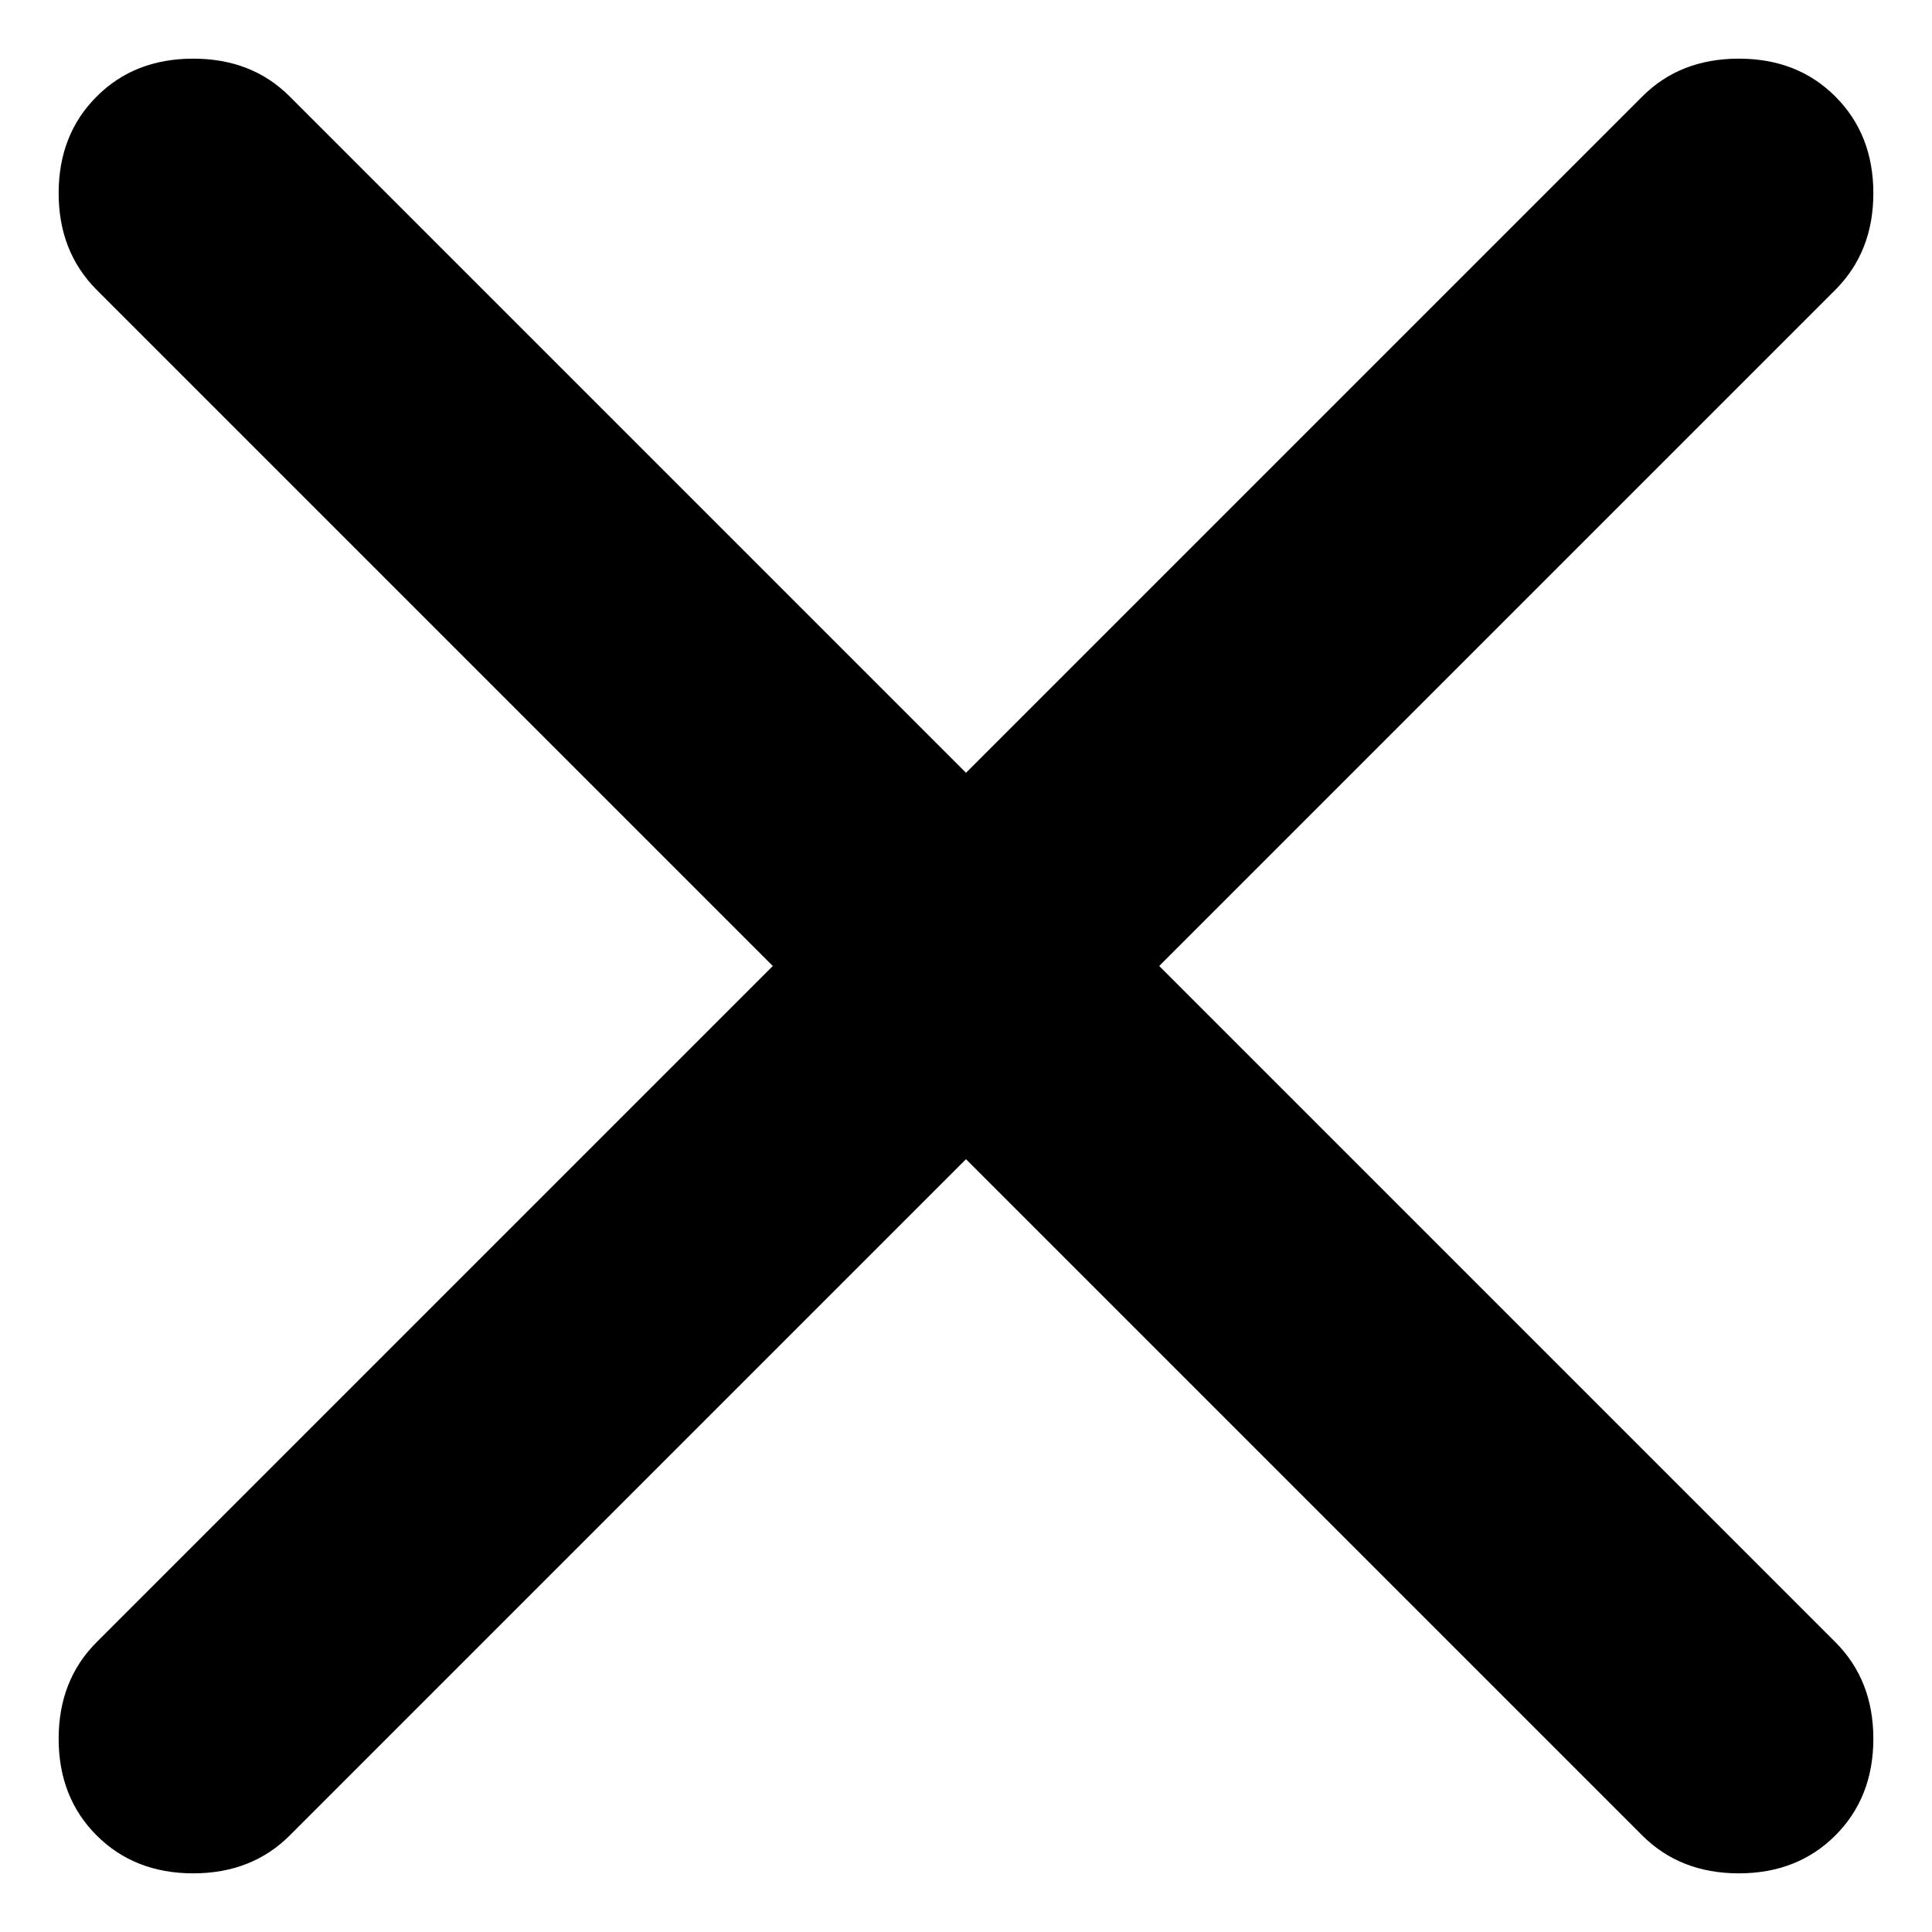
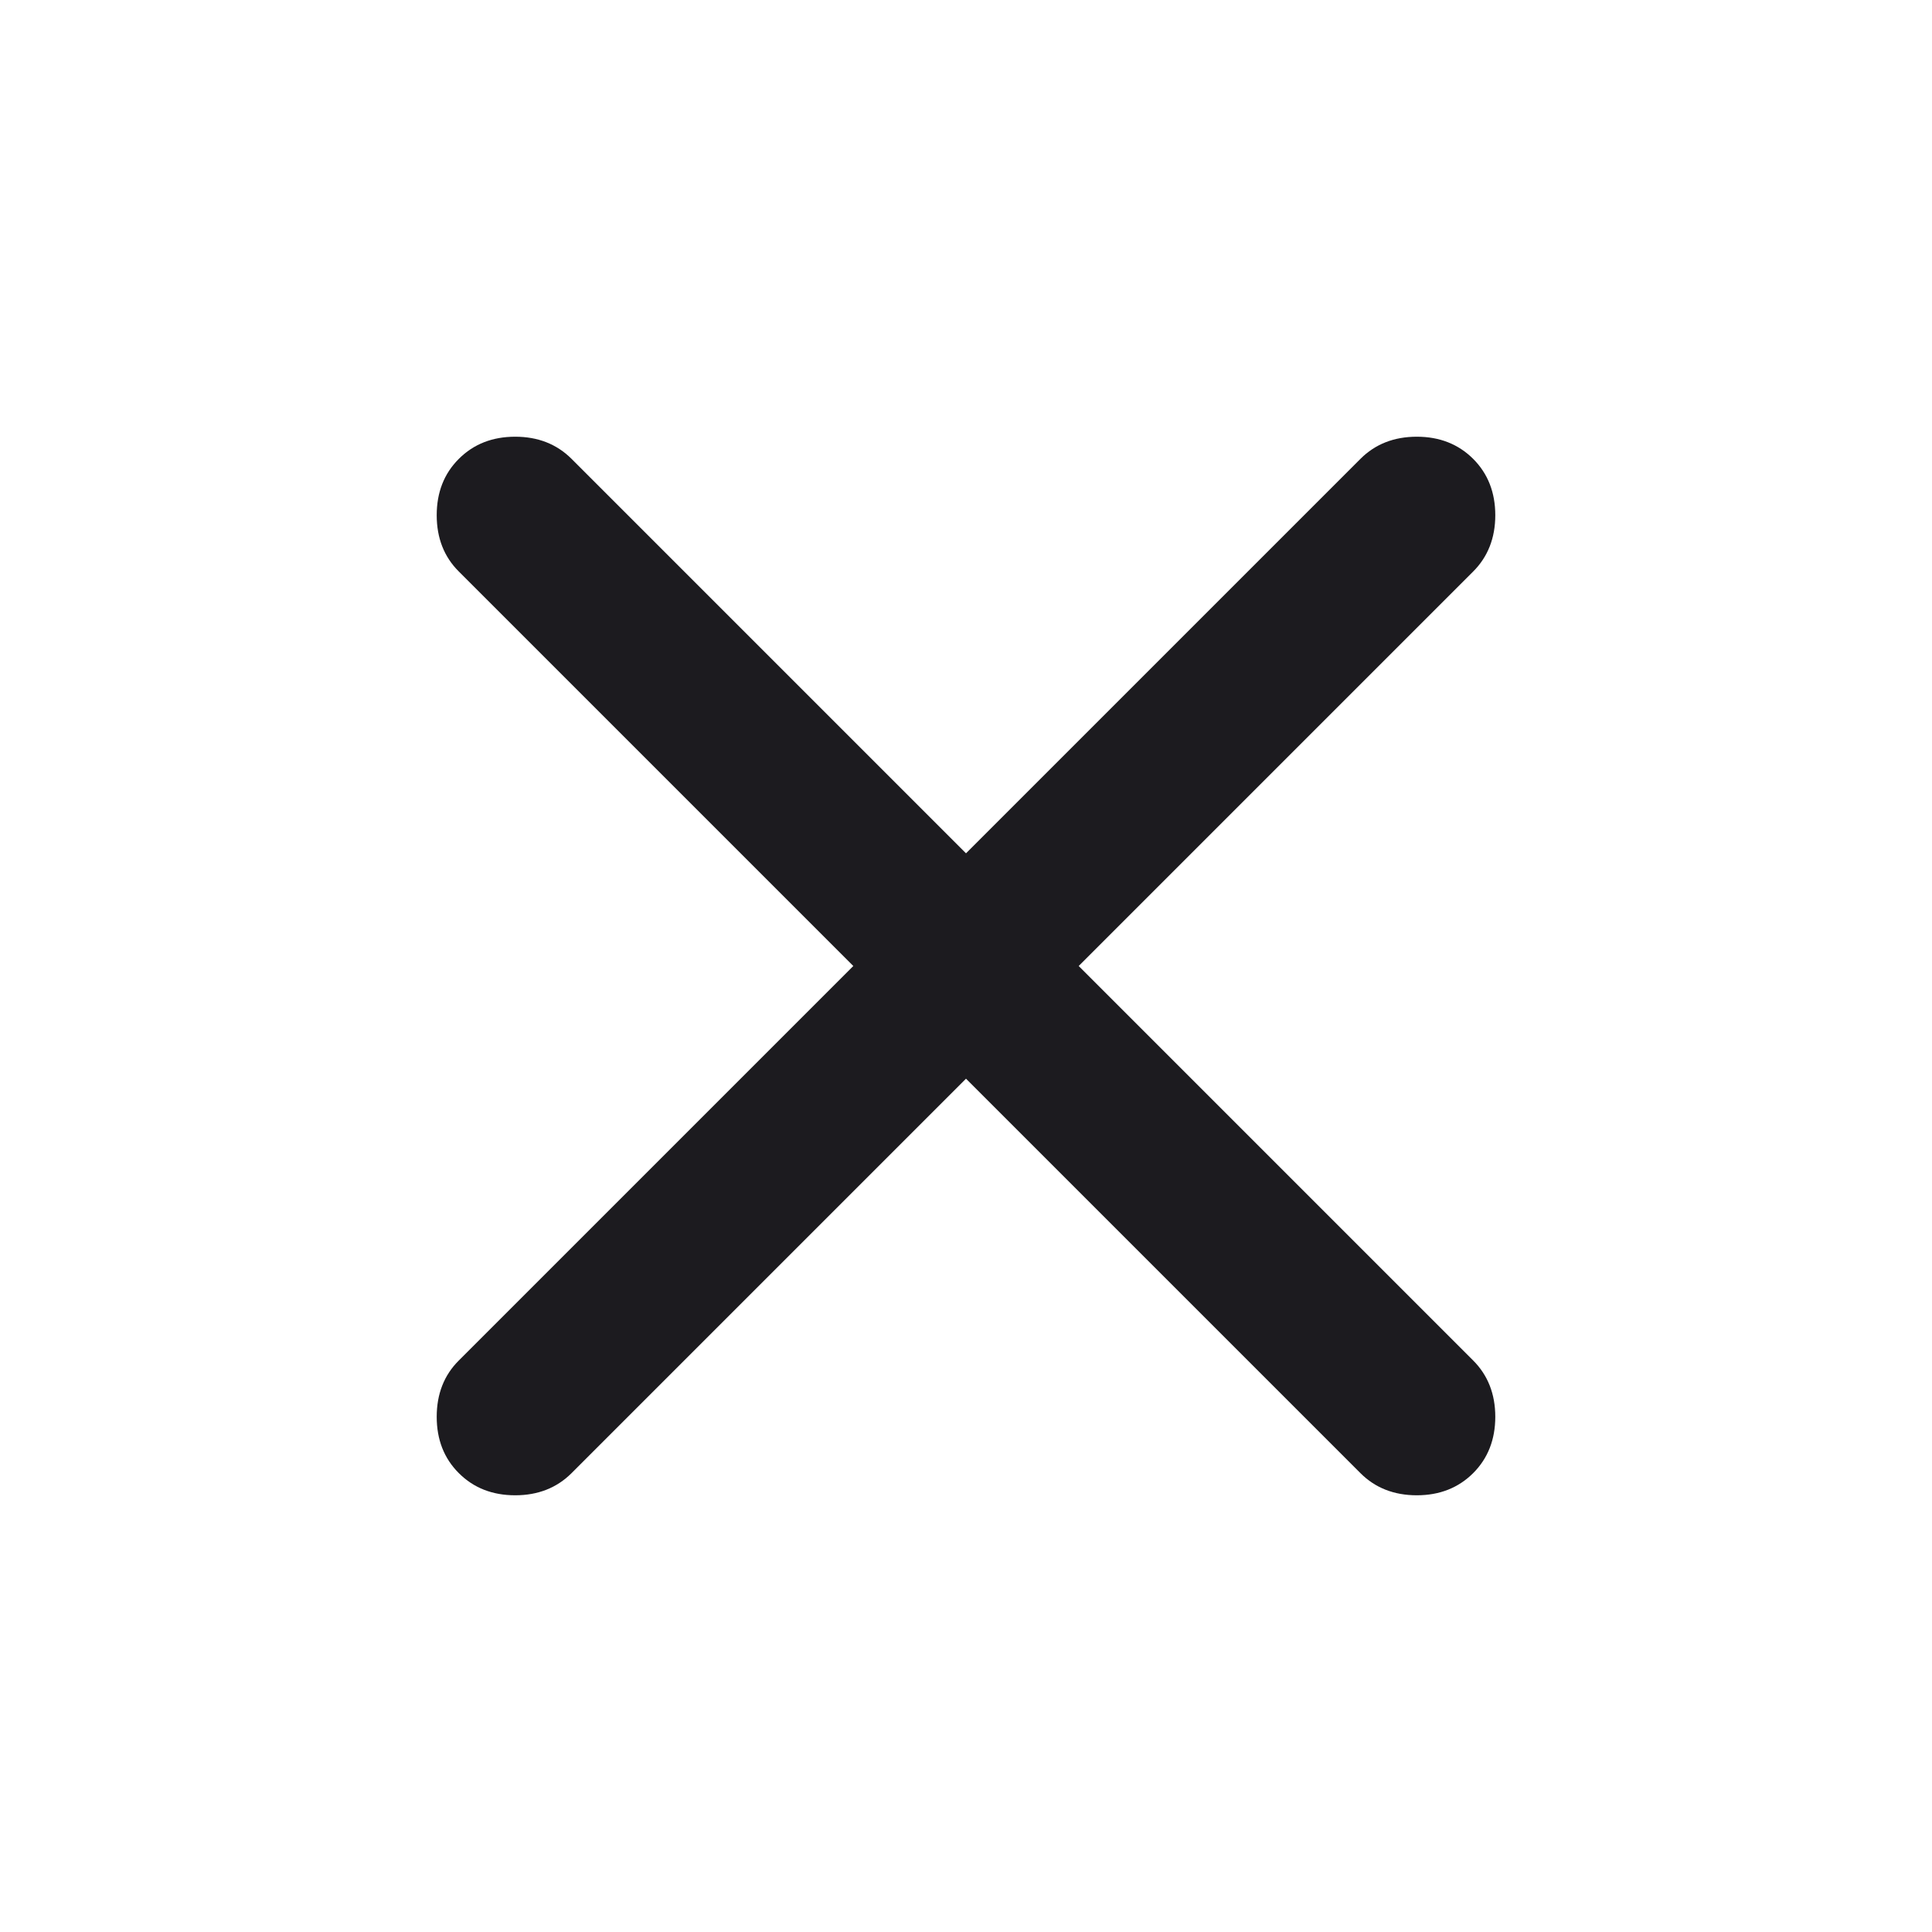
- <svg xmlns="http://www.w3.org/2000/svg" width="14" height="14" viewBox="0 0 14 14" fill="none">
-   <path d="M7 8.4L2.1 13.3C1.917 13.483 1.683 13.575 1.4 13.575C1.117 13.575 0.883 13.483 0.7 13.3C0.517 13.117 0.425 12.883 0.425 12.6C0.425 12.316 0.517 12.083 0.7 11.9L5.6 7L0.7 2.1C0.517 1.916 0.425 1.683 0.425 1.4C0.425 1.116 0.517 0.883 0.7 0.7C0.883 0.516 1.117 0.425 1.4 0.425C1.683 0.425 1.917 0.516 2.1 0.7L7 5.6L11.9 0.7C12.083 0.516 12.317 0.425 12.6 0.425C12.883 0.425 13.117 0.516 13.3 0.7C13.483 0.883 13.575 1.116 13.575 1.4C13.575 1.683 13.483 1.916 13.3 2.1L8.4 7L13.3 11.9C13.483 12.083 13.575 12.316 13.575 12.6C13.575 12.883 13.483 13.117 13.3 13.3C13.117 13.483 12.883 13.575 12.6 13.575C12.317 13.575 12.083 13.483 11.9 13.3L7 8.4Z" fill="black" />
+ <svg xmlns="http://www.w3.org/2000/svg" width="24" height="24" viewBox="0 0 24 24" fill="none">
+   <mask id="mask0_813_12181" style="mask-type:alpha" maskUnits="userSpaceOnUse" x="0" y="0" width="24" height="24">
+     <rect width="24" height="24" fill="#D9D9D9" />
+   </mask>
+   <g mask="url(#mask0_813_12181)">
+     <path d="M12 13.4L7.1 18.3C6.916 18.483 6.683 18.575 6.4 18.575C6.116 18.575 5.883 18.483 5.7 18.3C5.516 18.117 5.425 17.883 5.425 17.6C5.425 17.317 5.516 17.083 5.7 16.9L10.6 12L5.7 7.1C5.516 6.917 5.425 6.683 5.425 6.4C5.425 6.117 5.516 5.883 5.7 5.7C5.883 5.517 6.116 5.425 6.4 5.425C6.683 5.425 6.916 5.517 7.1 5.7L12 10.6L16.9 5.7C17.083 5.517 17.317 5.425 17.6 5.425C17.883 5.425 18.116 5.517 18.3 5.7C18.483 5.883 18.575 6.117 18.575 6.4C18.575 6.683 18.483 6.917 18.3 7.1L13.4 12L18.3 16.9C18.483 17.083 18.575 17.317 18.575 17.6C18.575 17.883 18.483 18.117 18.3 18.3C18.116 18.483 17.883 18.575 17.6 18.575C17.317 18.575 17.083 18.483 16.9 18.3L12 13.4Z" fill="#1C1B1F" />
+   </g>
</svg>
